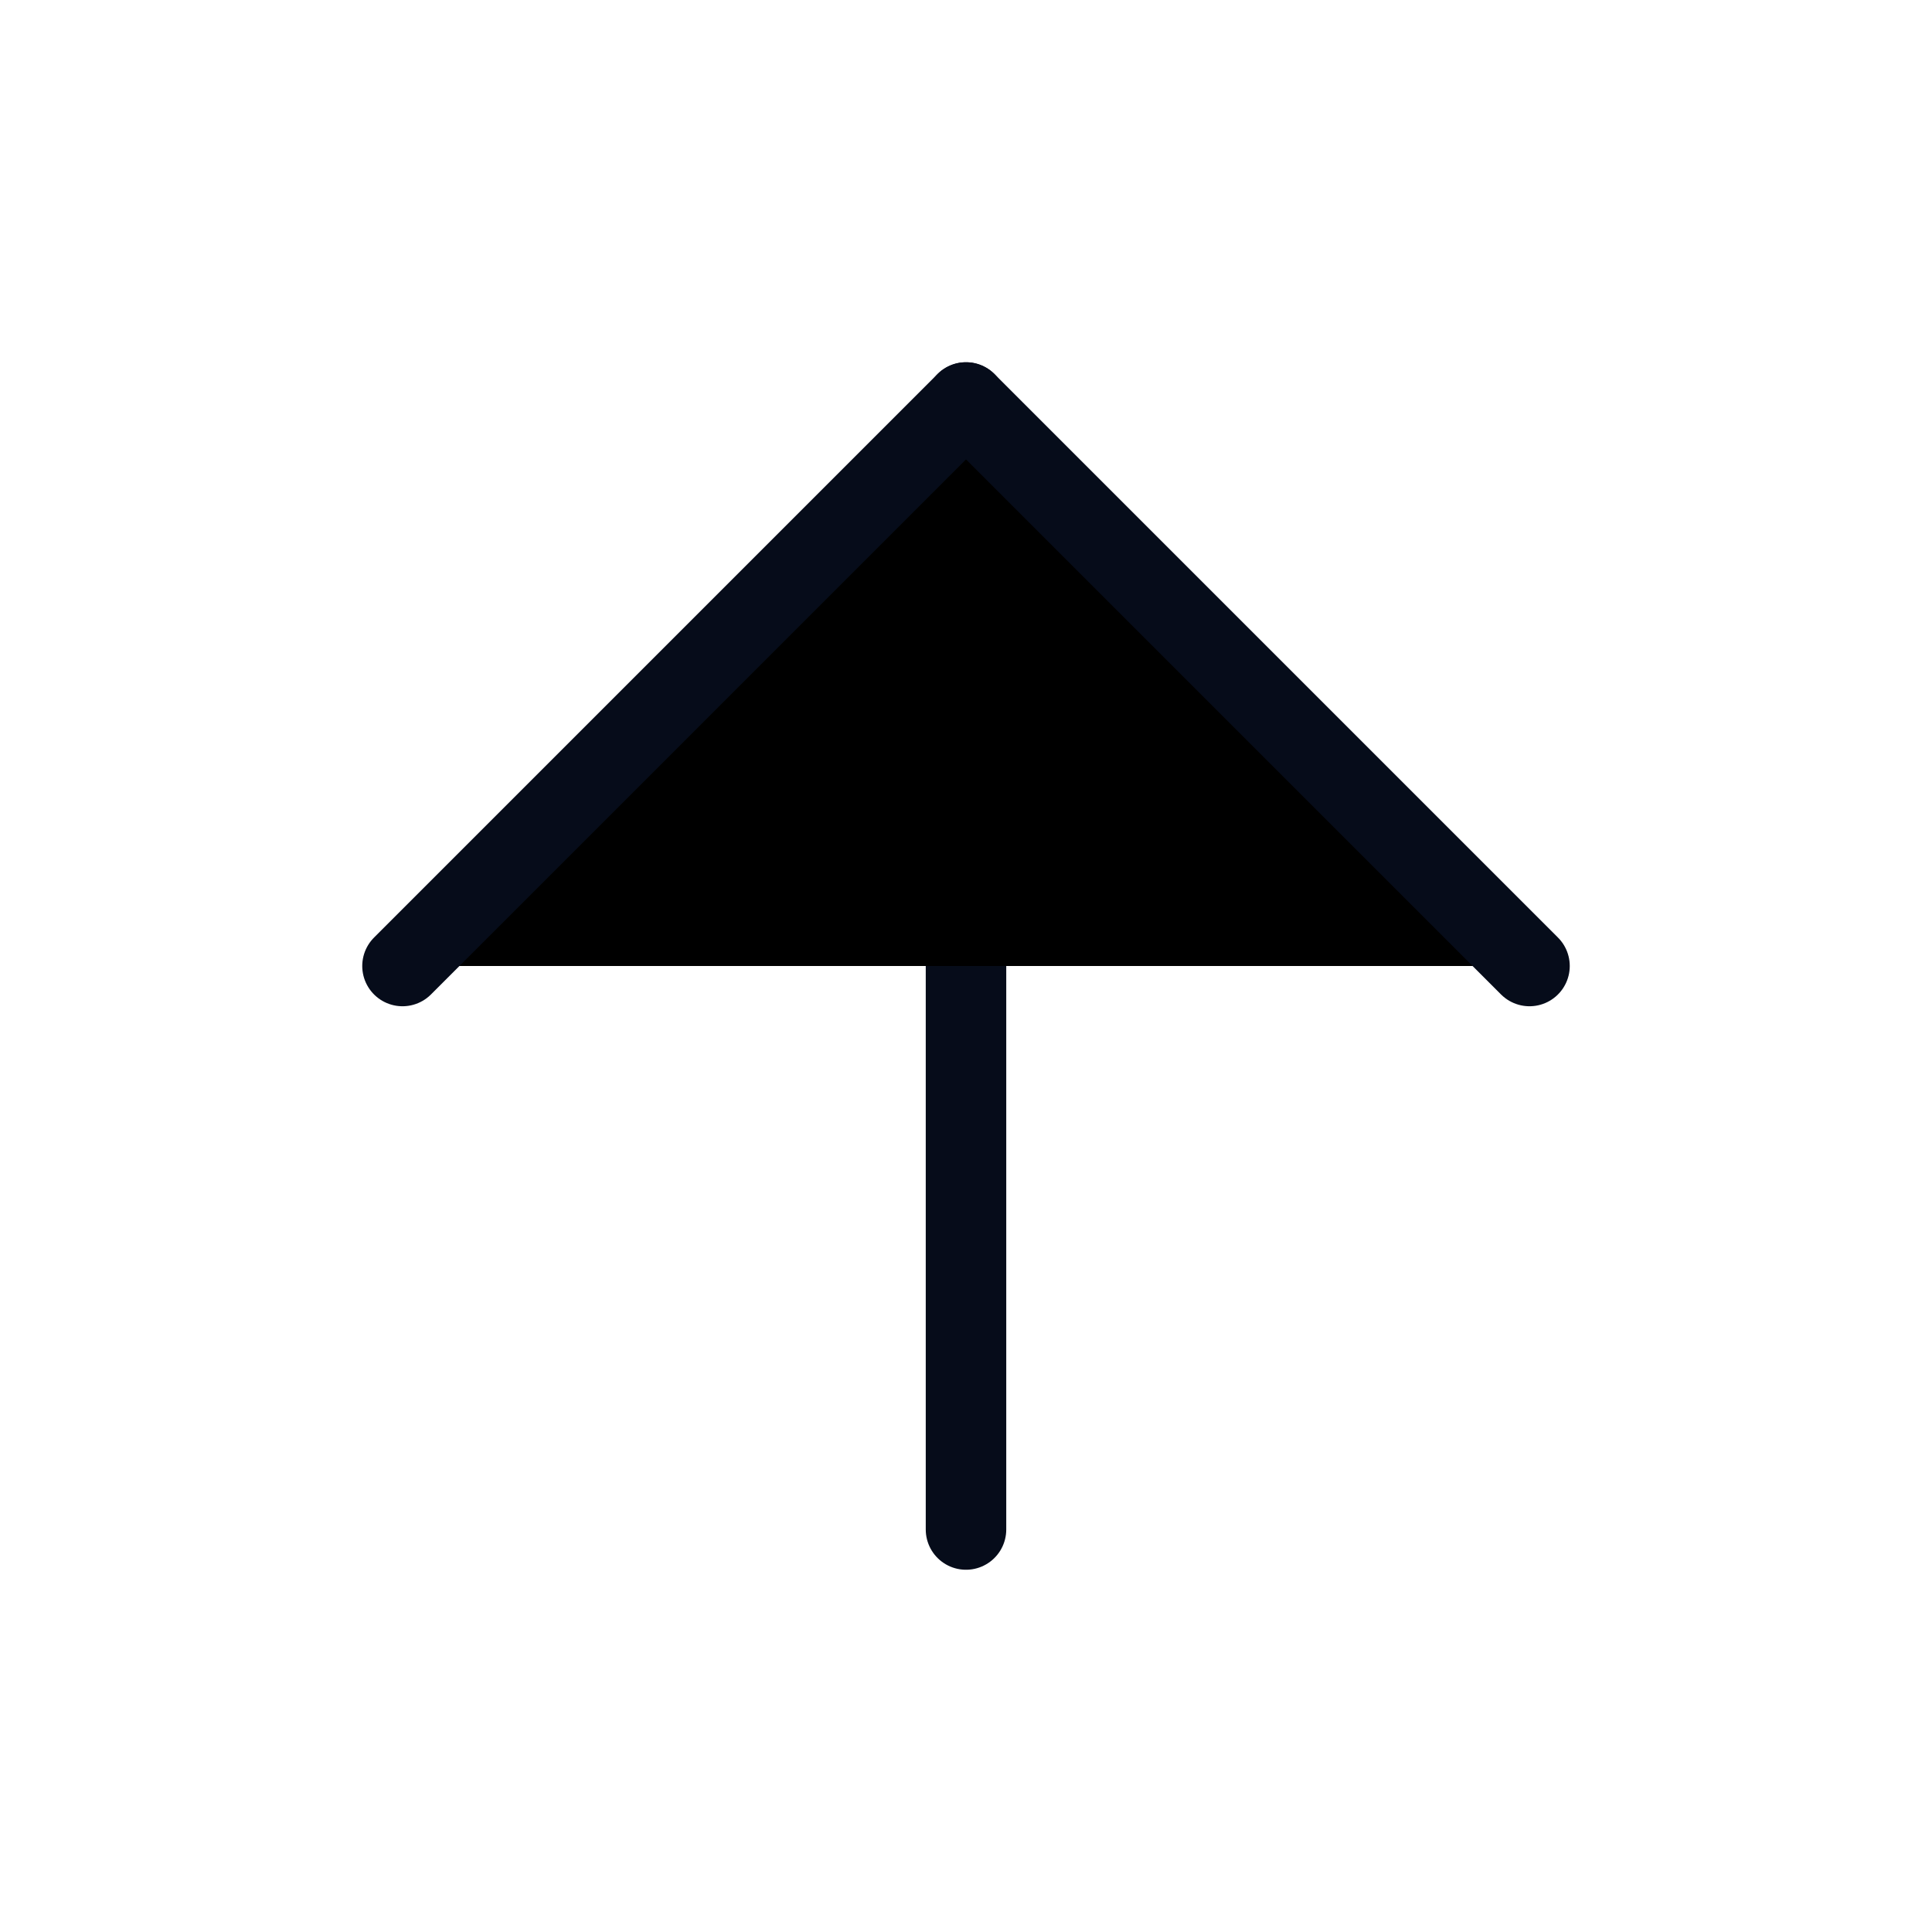
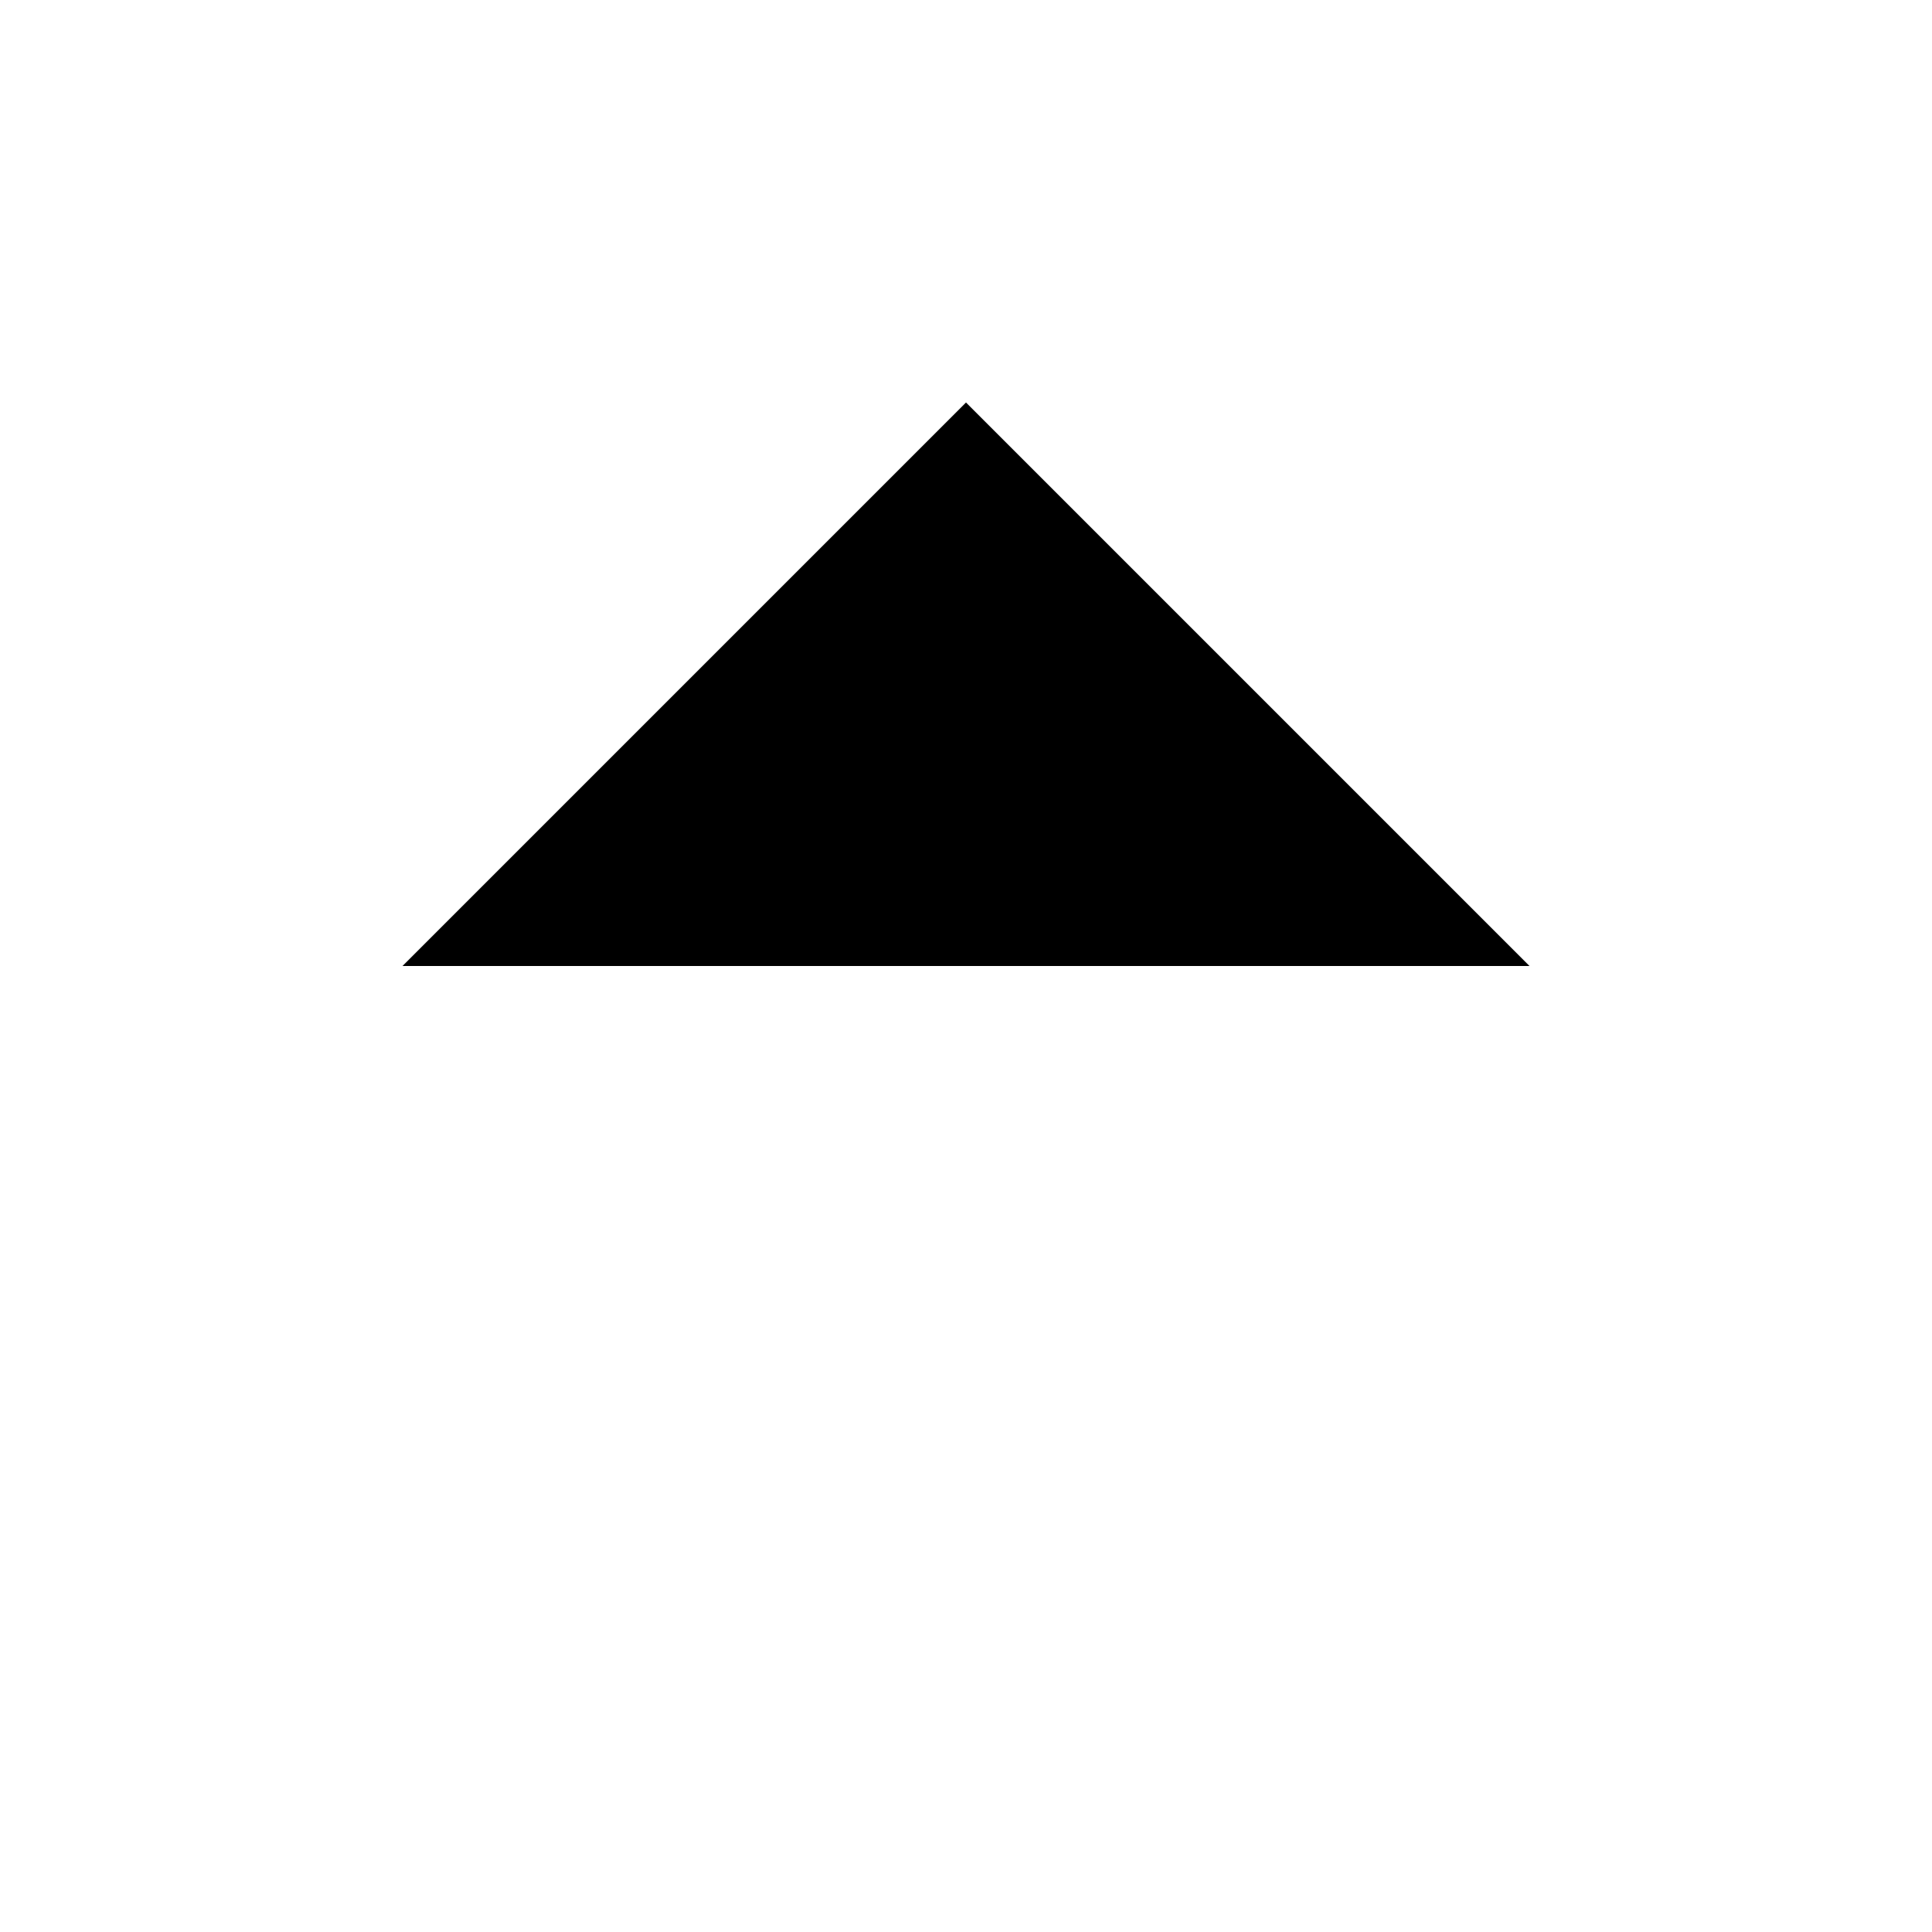
<svg xmlns="http://www.w3.org/2000/svg" width="24" height="24" viewBox="0 0 24 24">
-   <path d="M12 19V5" stroke="#060C1A" stroke-linecap="round" stroke-linejoin="round" />
-   <path d="M5 12L12 5L19 12" stroke="#060C1A" stroke-linecap="round" stroke-linejoin="round" />
+   <path d="M12 19V5" stroke-linecap="round" stroke-linejoin="round" />
+   <path d="M5 12L12 5L19 12" stroke-linecap="round" stroke-linejoin="round" />
</svg>
